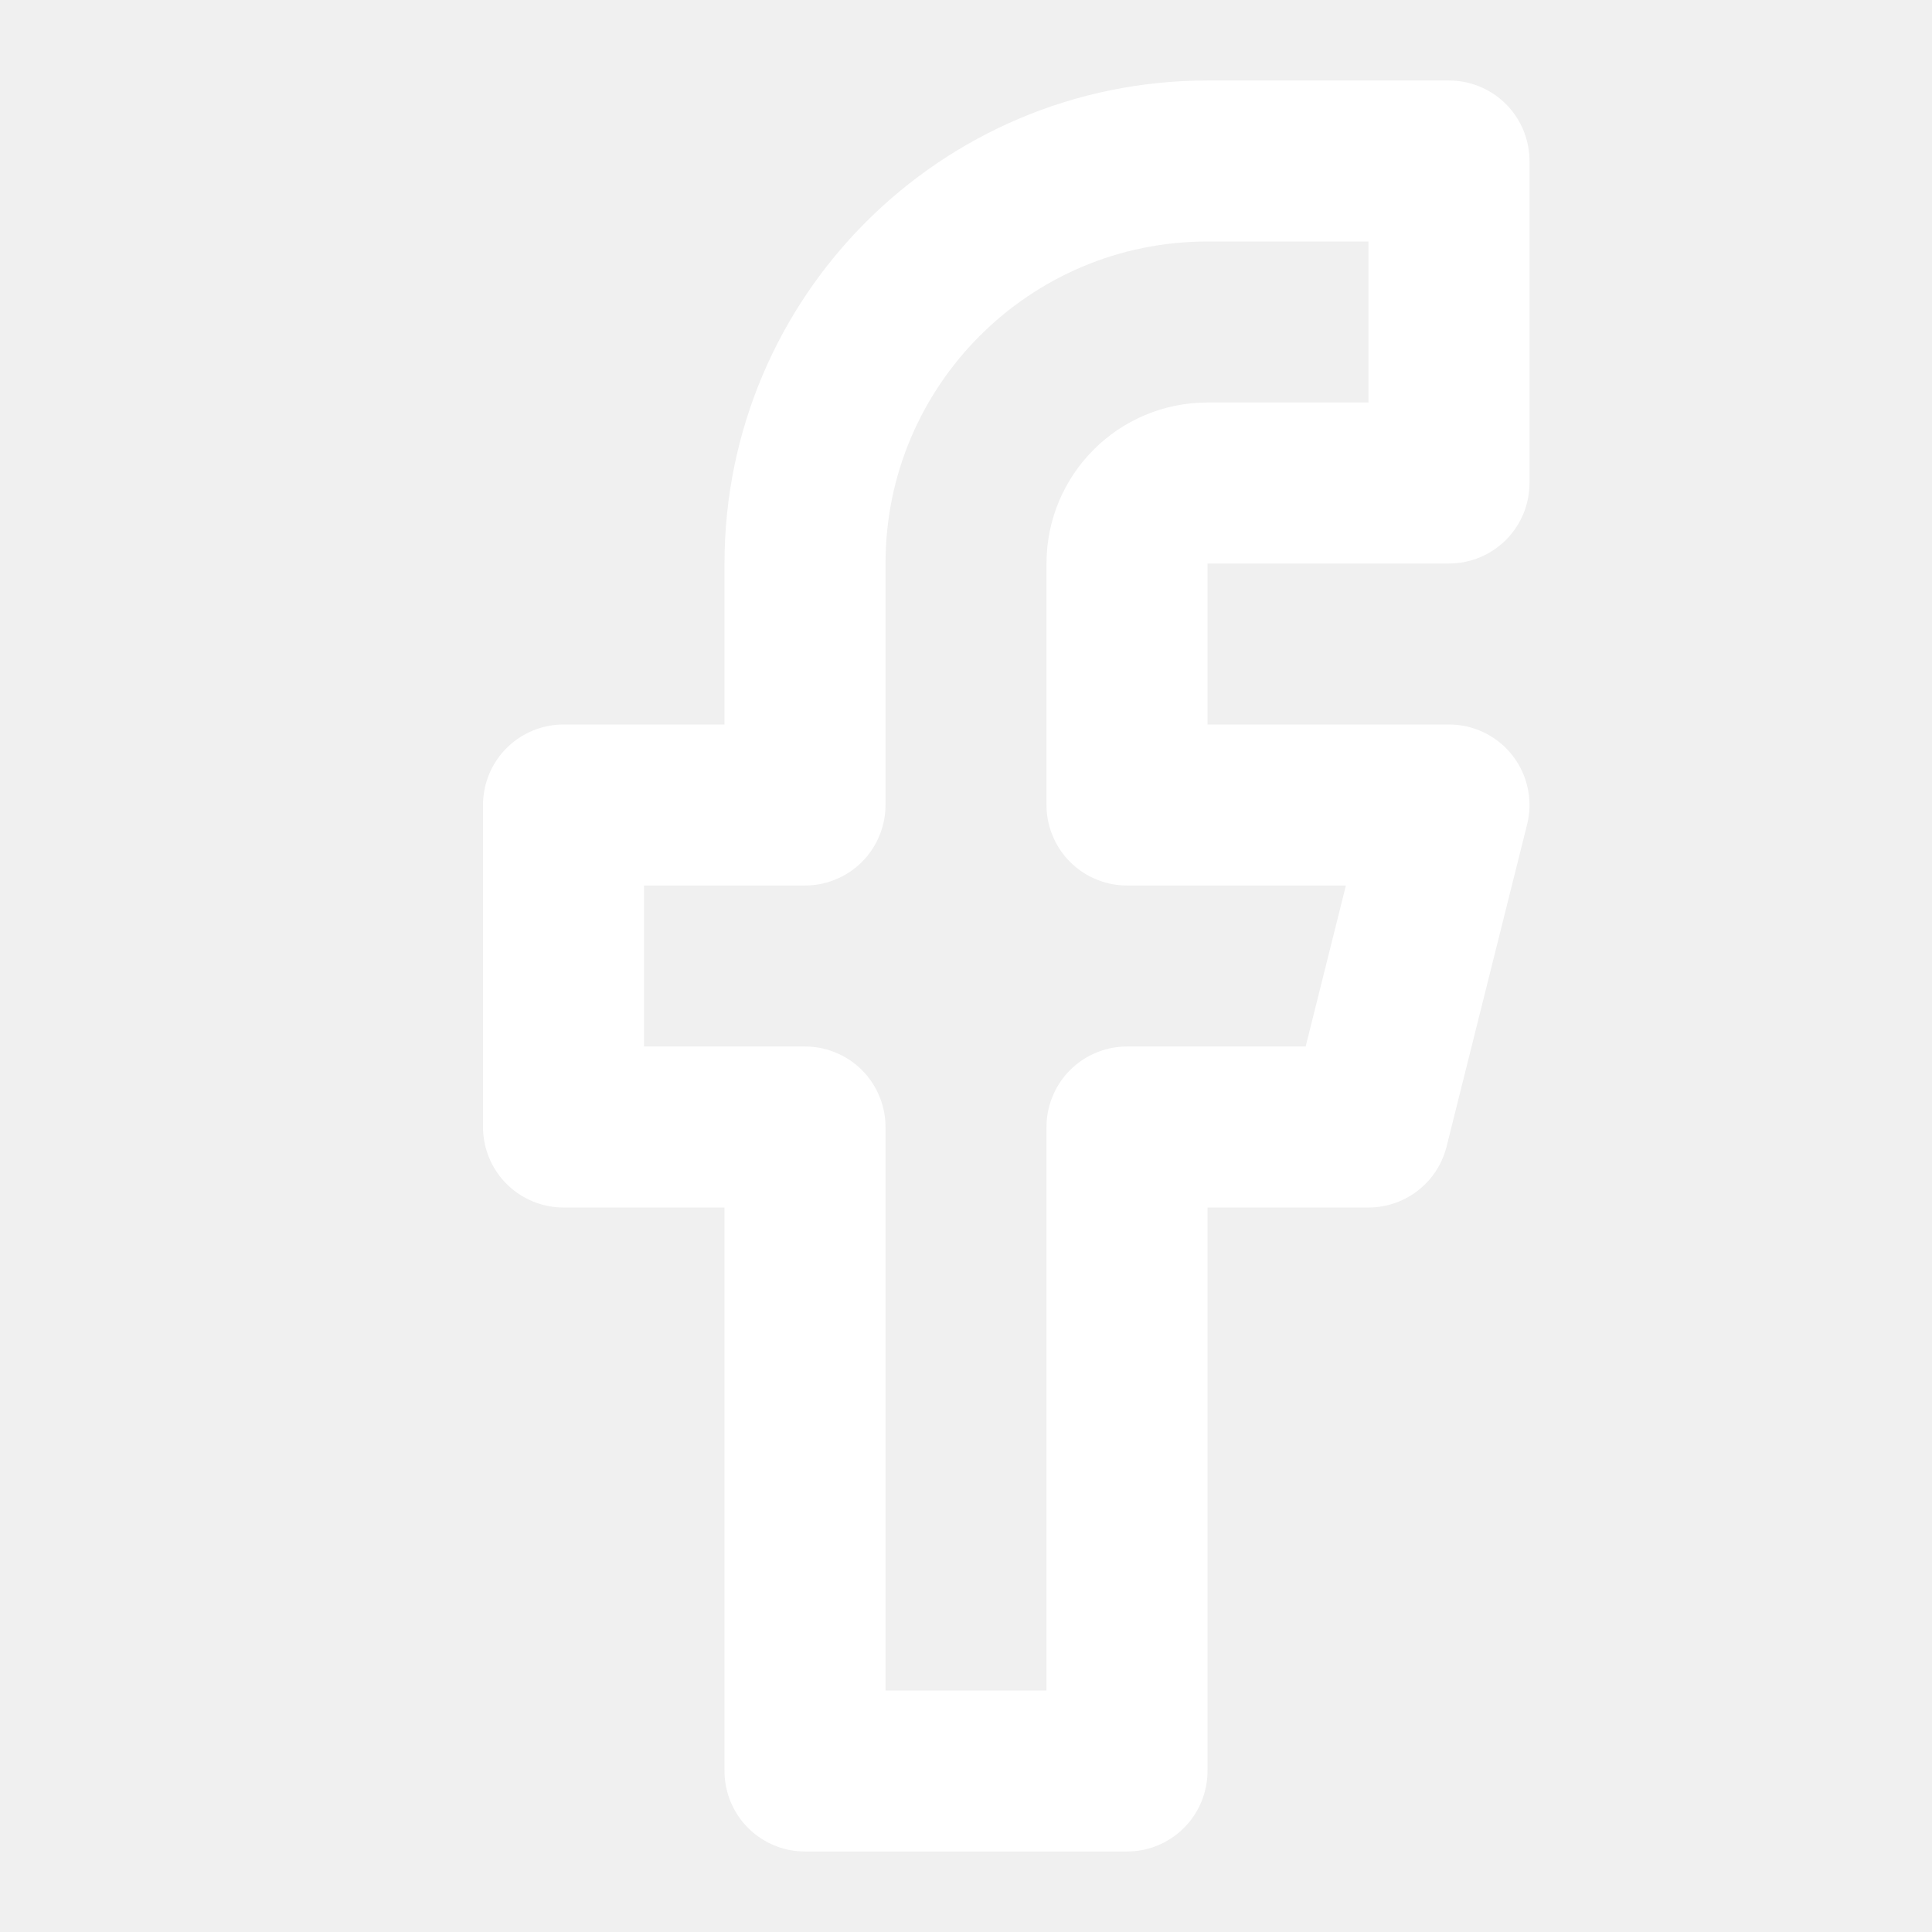
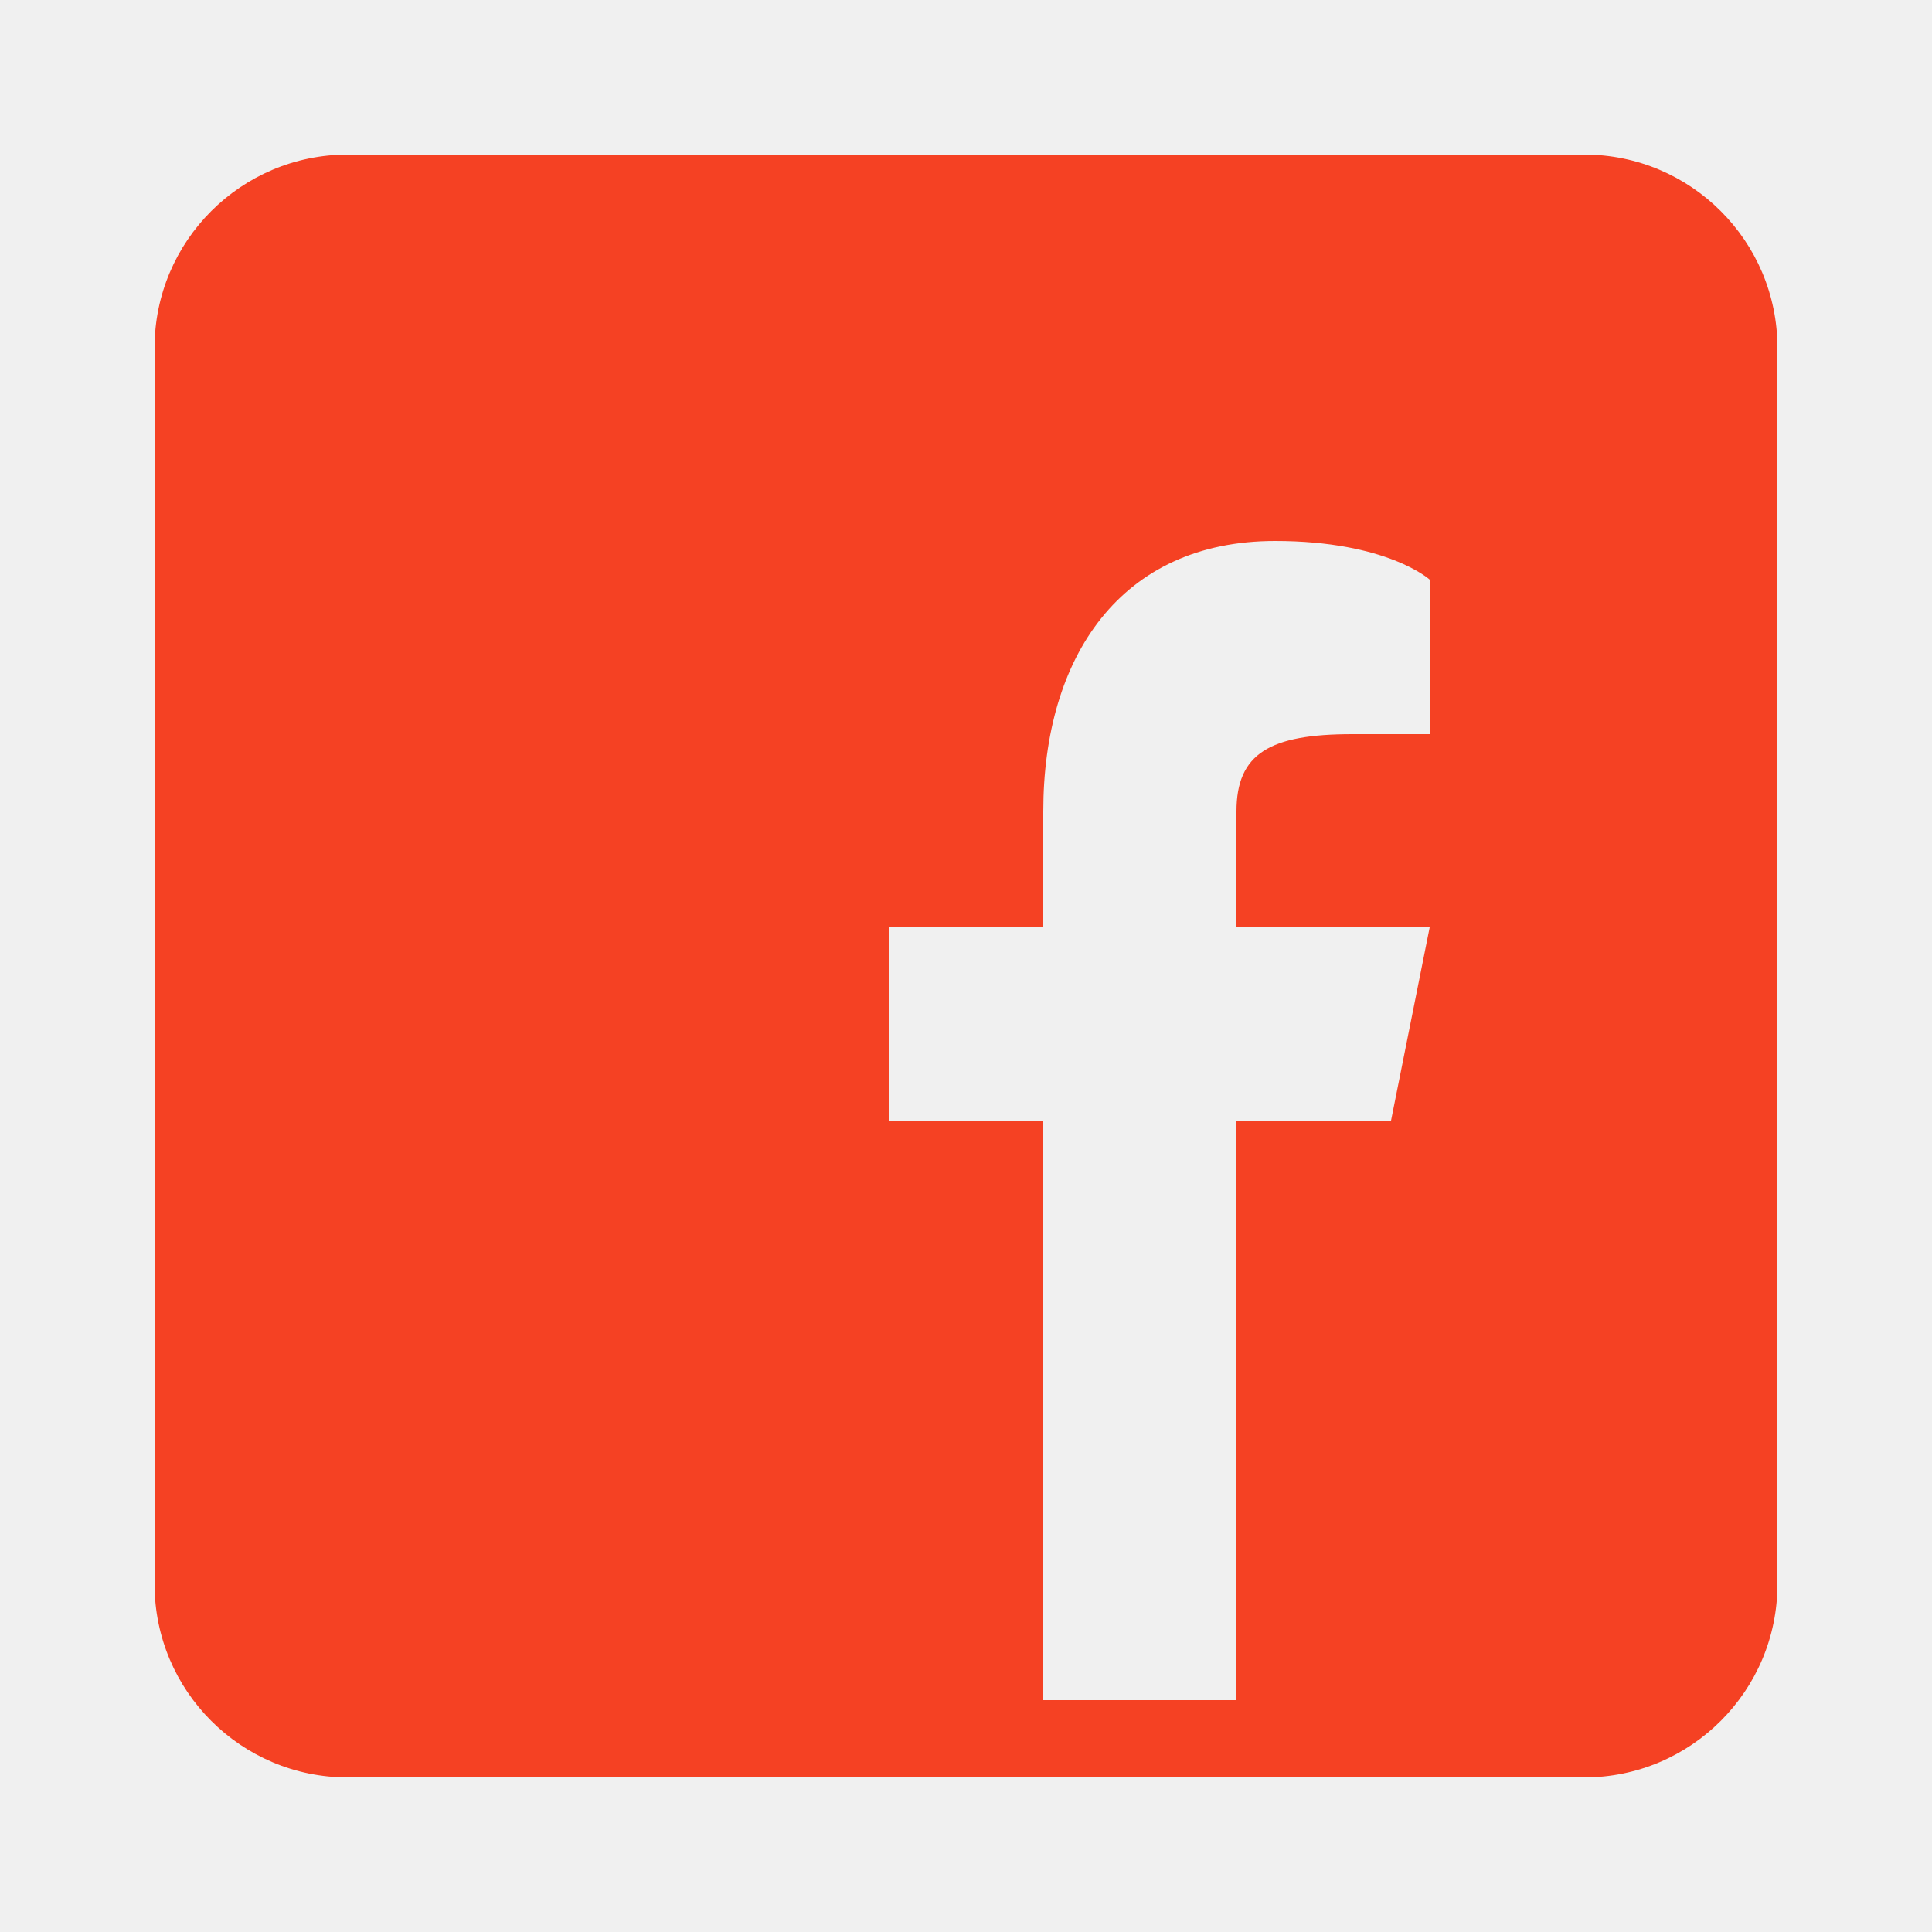
- <svg xmlns="http://www.w3.org/2000/svg" width="24" height="24" viewBox="0 0 24 24" fill="none" stroke="#ffffff" stroke-width="2" stroke-linecap="round" stroke-linejoin="round" class="lucide lucide-facebook">
-   <path d="M18 2h-3a5 5 0 0 0-5 5v3H7v4h3v8h4v-8h3l1-4h-4V7a1 1 0 0 1 1-1h3z" />
+ <svg xmlns="http://www.w3.org/2000/svg" viewBox="0,0,256,256" width="50px" height="50px" fill-rule="nonzero">
+   <g fill="#f54123" fill-rule="nonzero" stroke="none" stroke-width="1" stroke-linecap="butt" stroke-linejoin="miter" stroke-miterlimit="10" stroke-dasharray="" stroke-dashoffset="0" font-family="none" font-weight="none" font-size="none" text-anchor="none" style="mix-blend-mode: normal">
+     <g transform="scale(5.12,5.12)">
+       <path d="M41,4h-32c-2.76,0 -5,2.24 -5,5v32c0,2.76 2.24,5 5,5h32c2.76,0 5,-2.24 5,-5v-32c0,-2.76 -2.24,-5 -5,-5zM37,19h-2c-2.14,0 -3,0.5 -3,2v3h5l-1,5h-4v15h-5v-15h-4v-5h4v-3c0,-4 2,-7 6,-7c2.9,0 4,1 4,1z" />
+     </g>
+   </g>
</svg>
